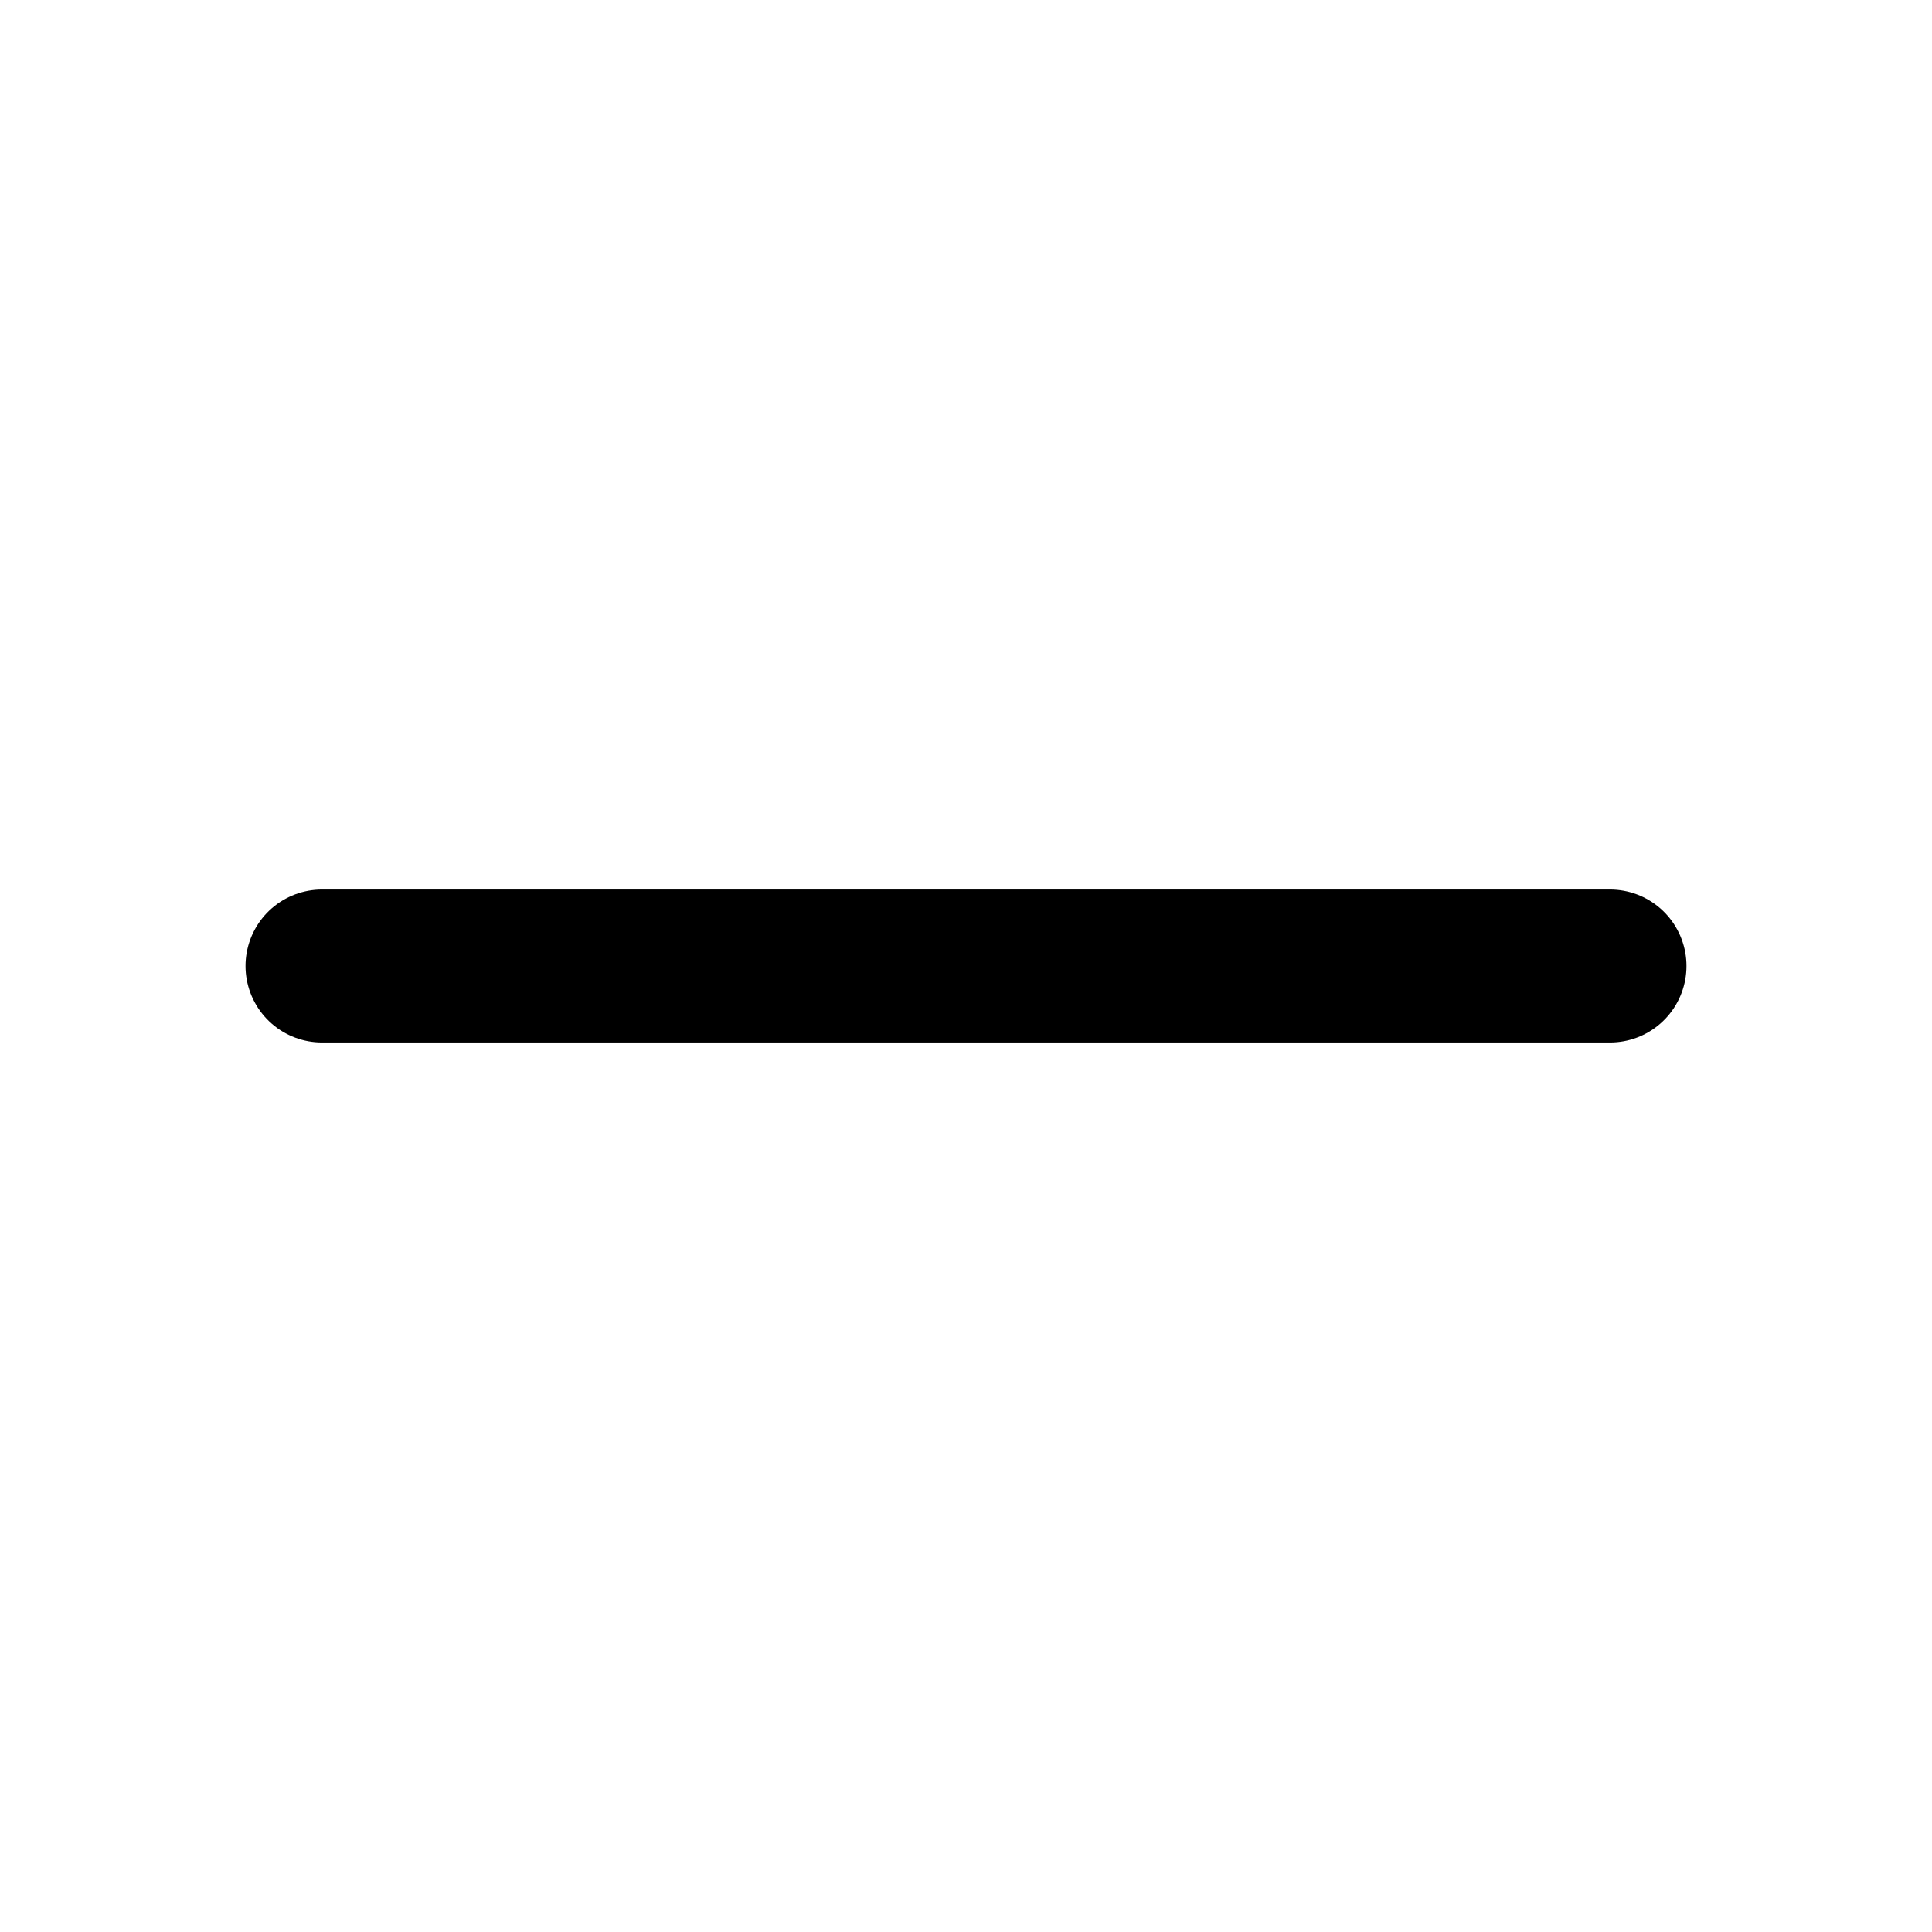
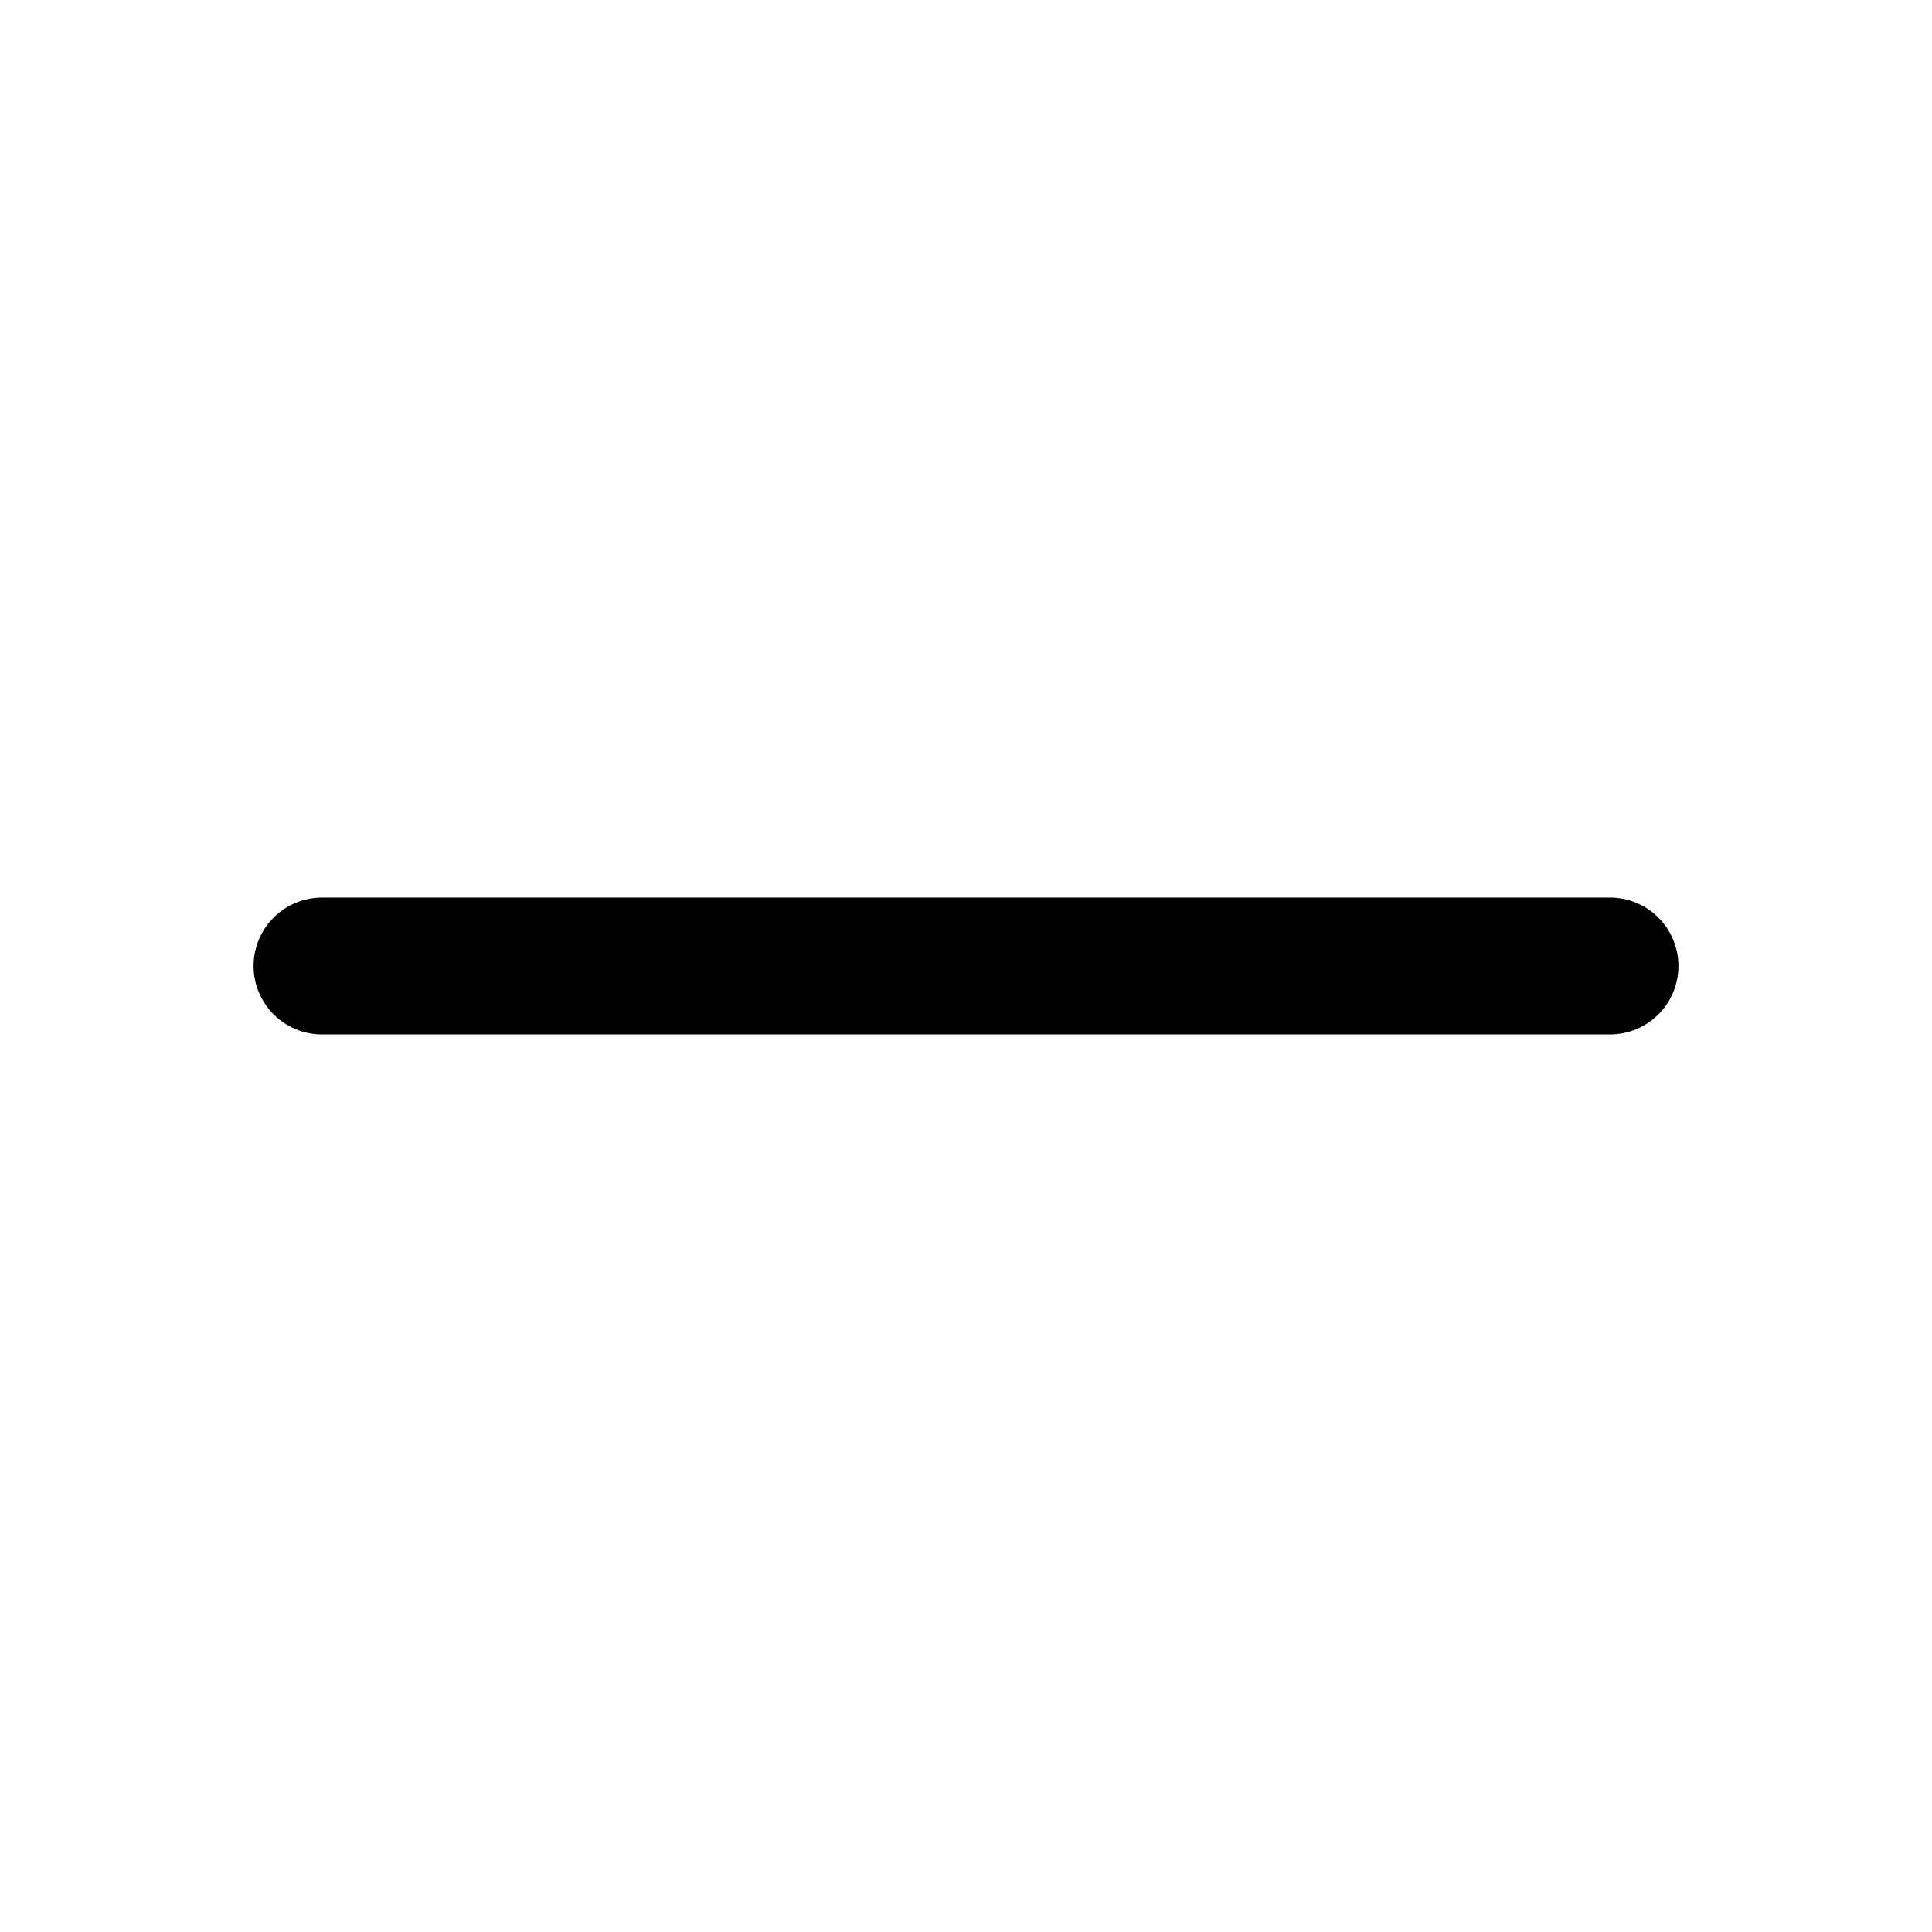
- <svg xmlns="http://www.w3.org/2000/svg" viewBox="0 0 24 24">
-   <g fill="none" stroke="#000" stroke-width="1.9" stroke-linecap="round" stroke-linejoin="round">
-     <path d="M4 12L20 12" />
-   </g>
+ <svg xmlns="http://www.w3.org/2000/svg" width="24" height="24" viewBox="0 0 24 24" fill="none">
+   <path d="M 4 12 L 20 12" fill="none" stroke="#000" stroke-width="1.7" stroke-linecap="round" stroke-linejoin="round" />
</svg>
